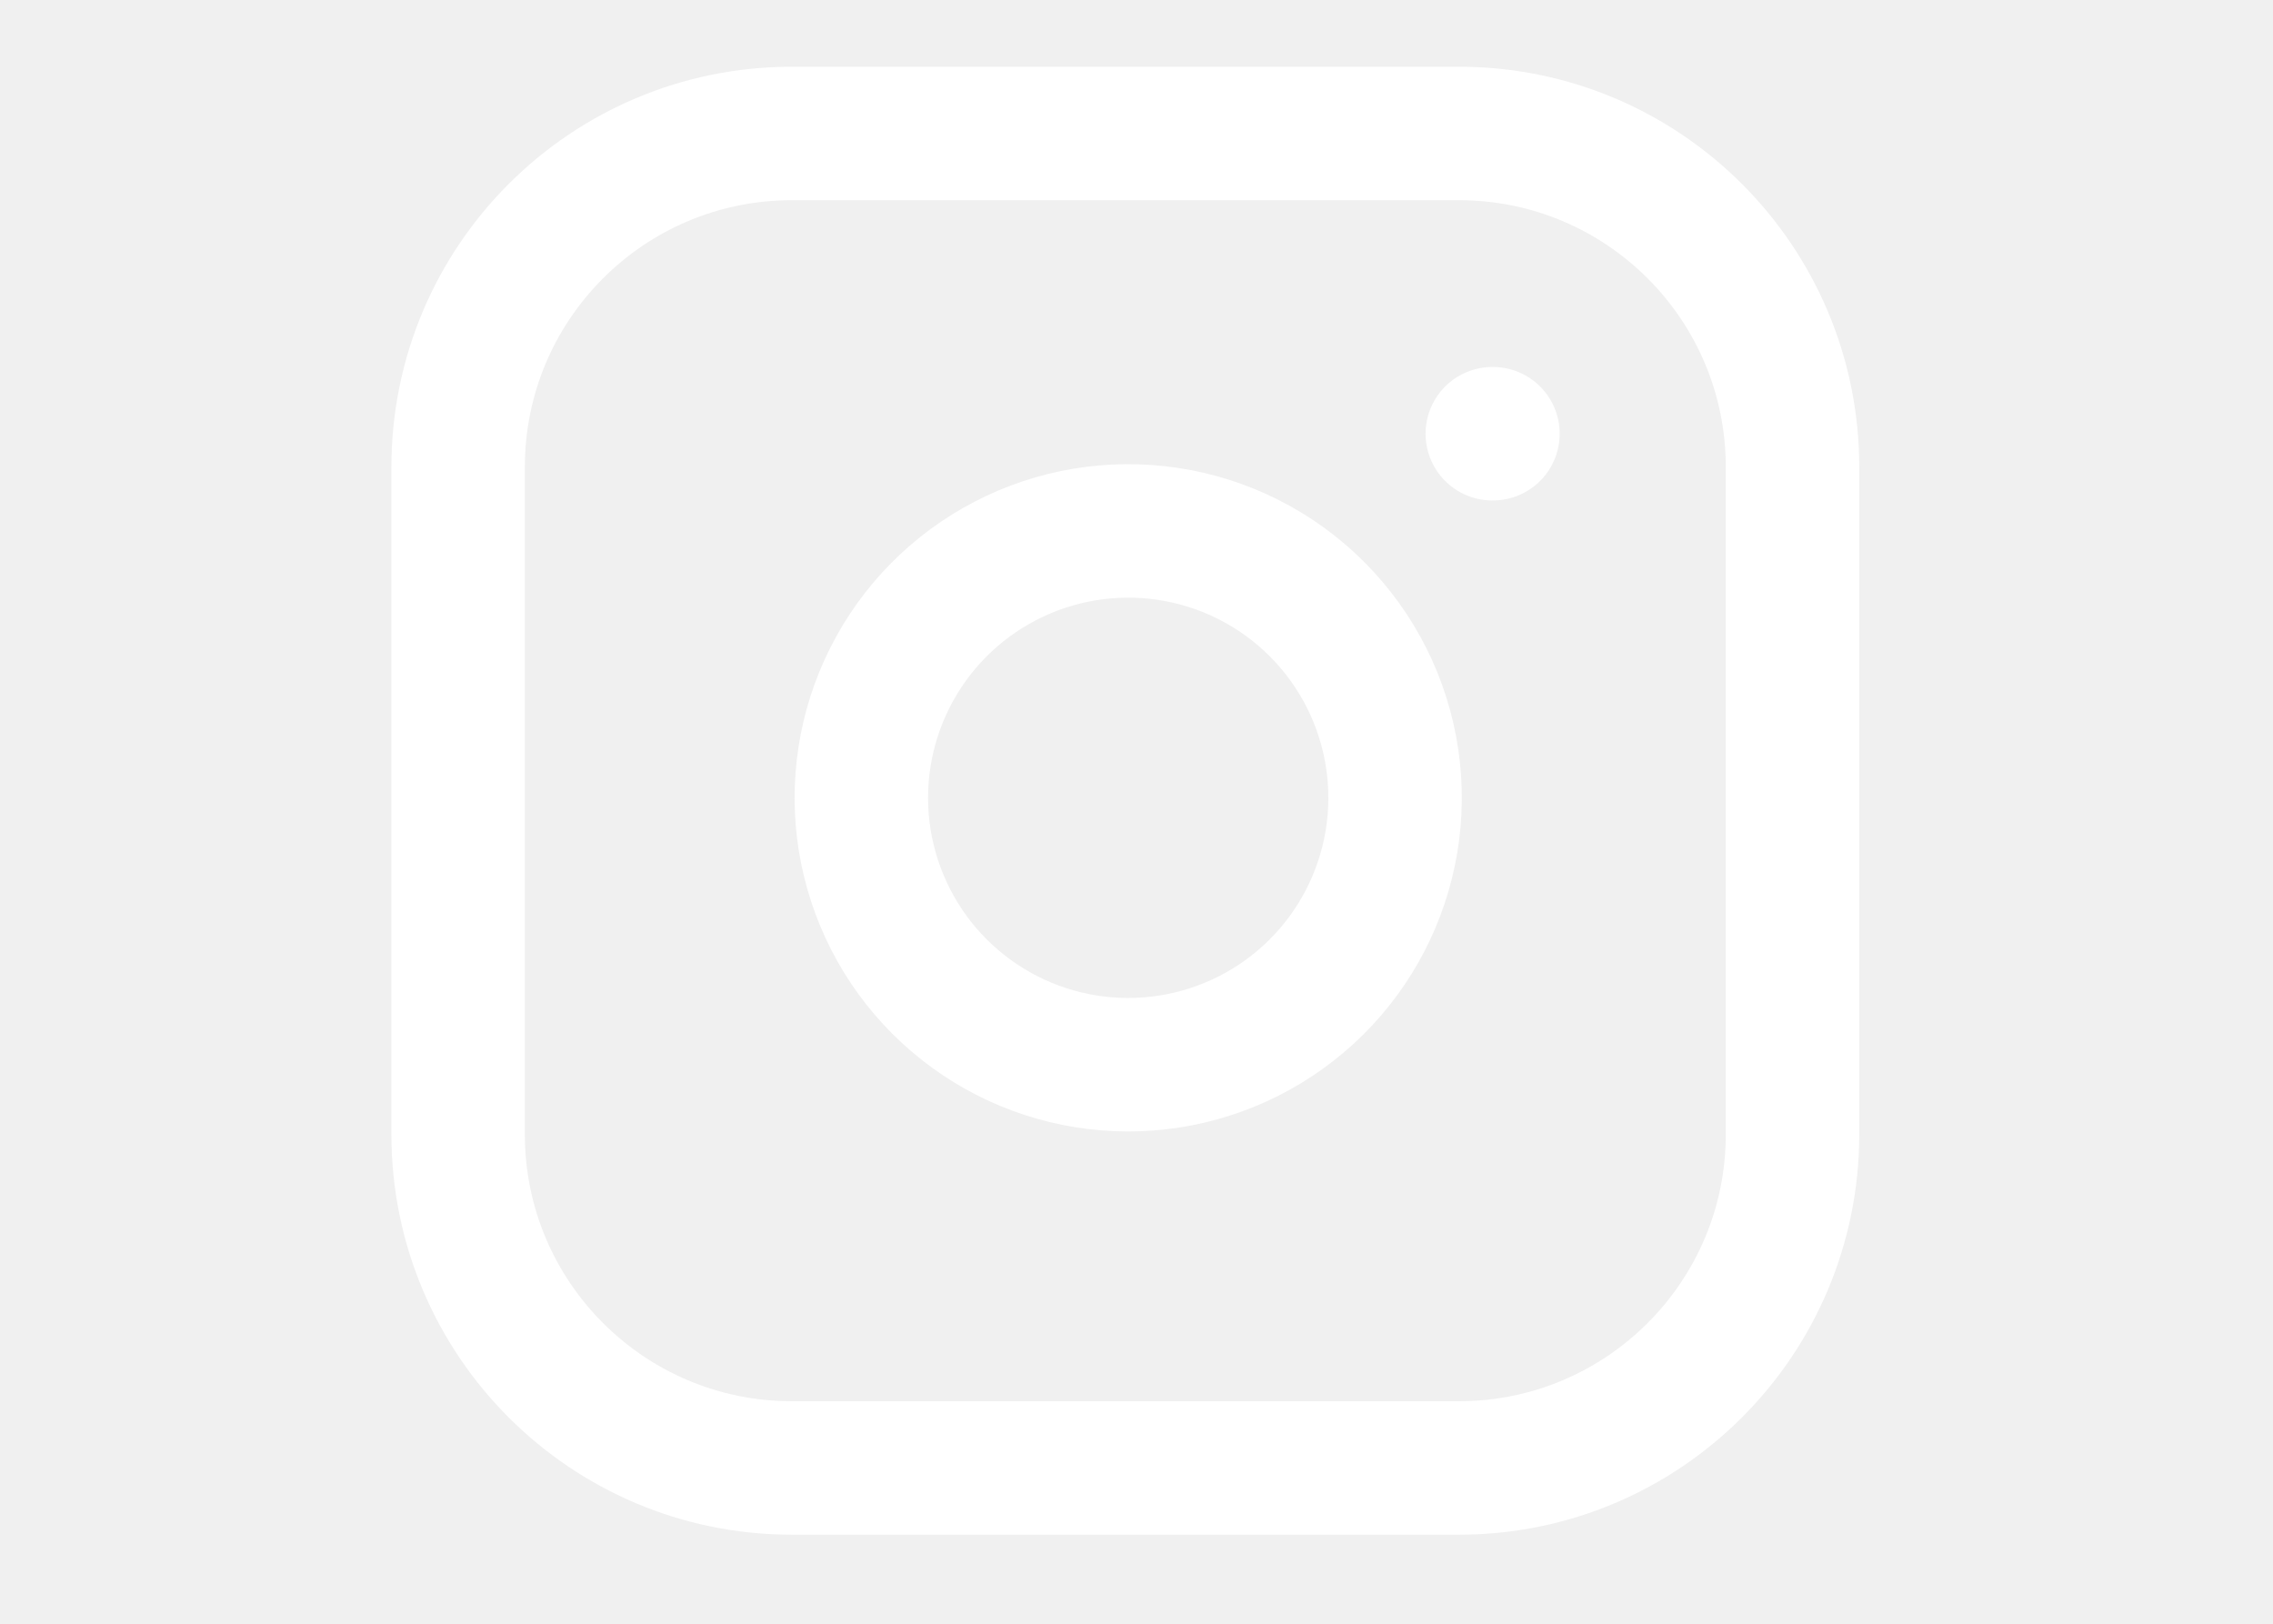
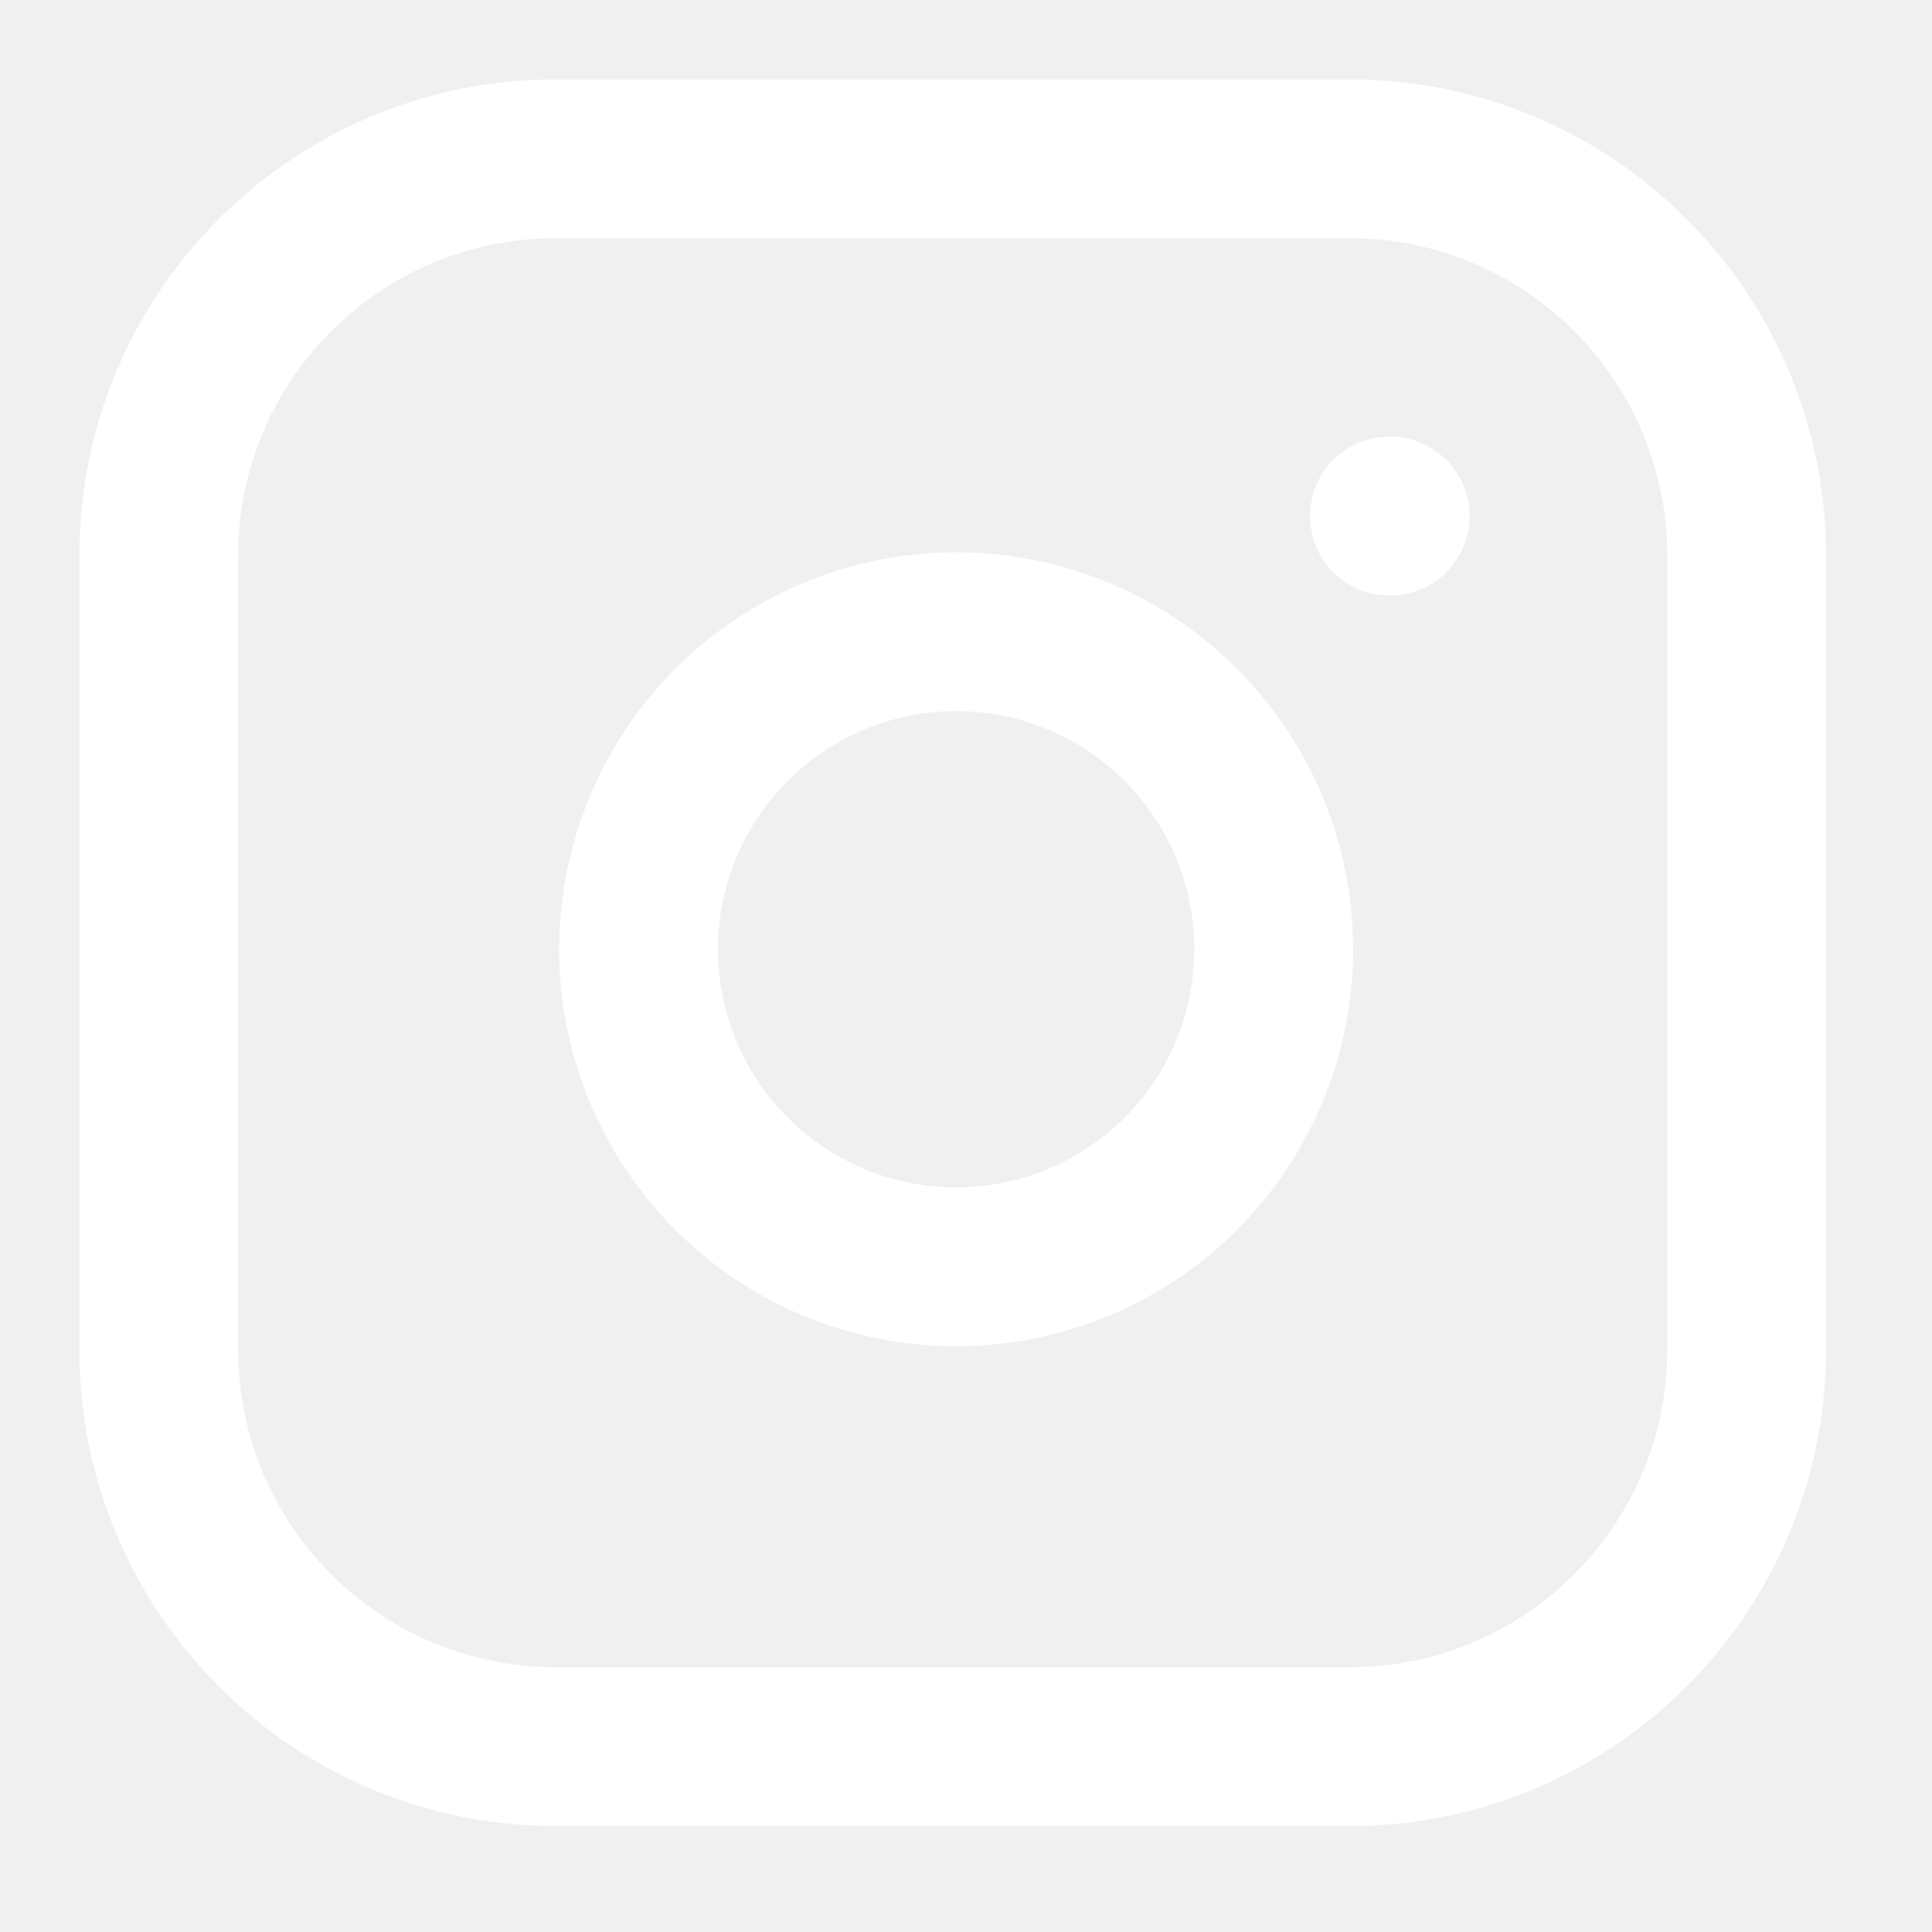
- <svg xmlns="http://www.w3.org/2000/svg" width="35" height="25" viewBox="0 0 35 35" fill="none">
+ <svg xmlns="http://www.w3.org/2000/svg" width="35" height="35" viewBox="0 0 35 35" fill="none">
  <path d="M24.451 2.877H10.068C6.096 2.877 2.876 6.096 2.876 10.068V24.451C2.876 28.422 6.096 31.642 10.068 31.642H24.451C28.422 31.642 31.642 28.422 31.642 24.451V10.068C31.642 6.096 28.422 2.877 24.451 2.877Z" stroke="white" stroke-width="2.877" stroke-linecap="round" stroke-linejoin="round" />
  <path d="M23.012 16.353C23.19 17.55 22.985 18.773 22.428 19.847C21.871 20.921 20.989 21.792 19.908 22.336C18.827 22.88 17.602 23.069 16.407 22.877C15.213 22.685 14.109 22.121 13.253 21.265C12.398 20.41 11.834 19.306 11.641 18.111C11.449 16.916 11.639 15.691 12.183 14.611C12.727 13.53 13.598 12.648 14.672 12.091C15.746 11.533 16.968 11.329 18.165 11.506C19.386 11.687 20.517 12.256 21.39 13.129C22.262 14.002 22.831 15.132 23.012 16.353Z" stroke="white" stroke-width="2.877" stroke-linecap="round" stroke-linejoin="round" />
  <path d="M25.17 9.349H25.184" stroke="white" stroke-width="2.877" stroke-linecap="round" stroke-linejoin="round" />
</svg>
